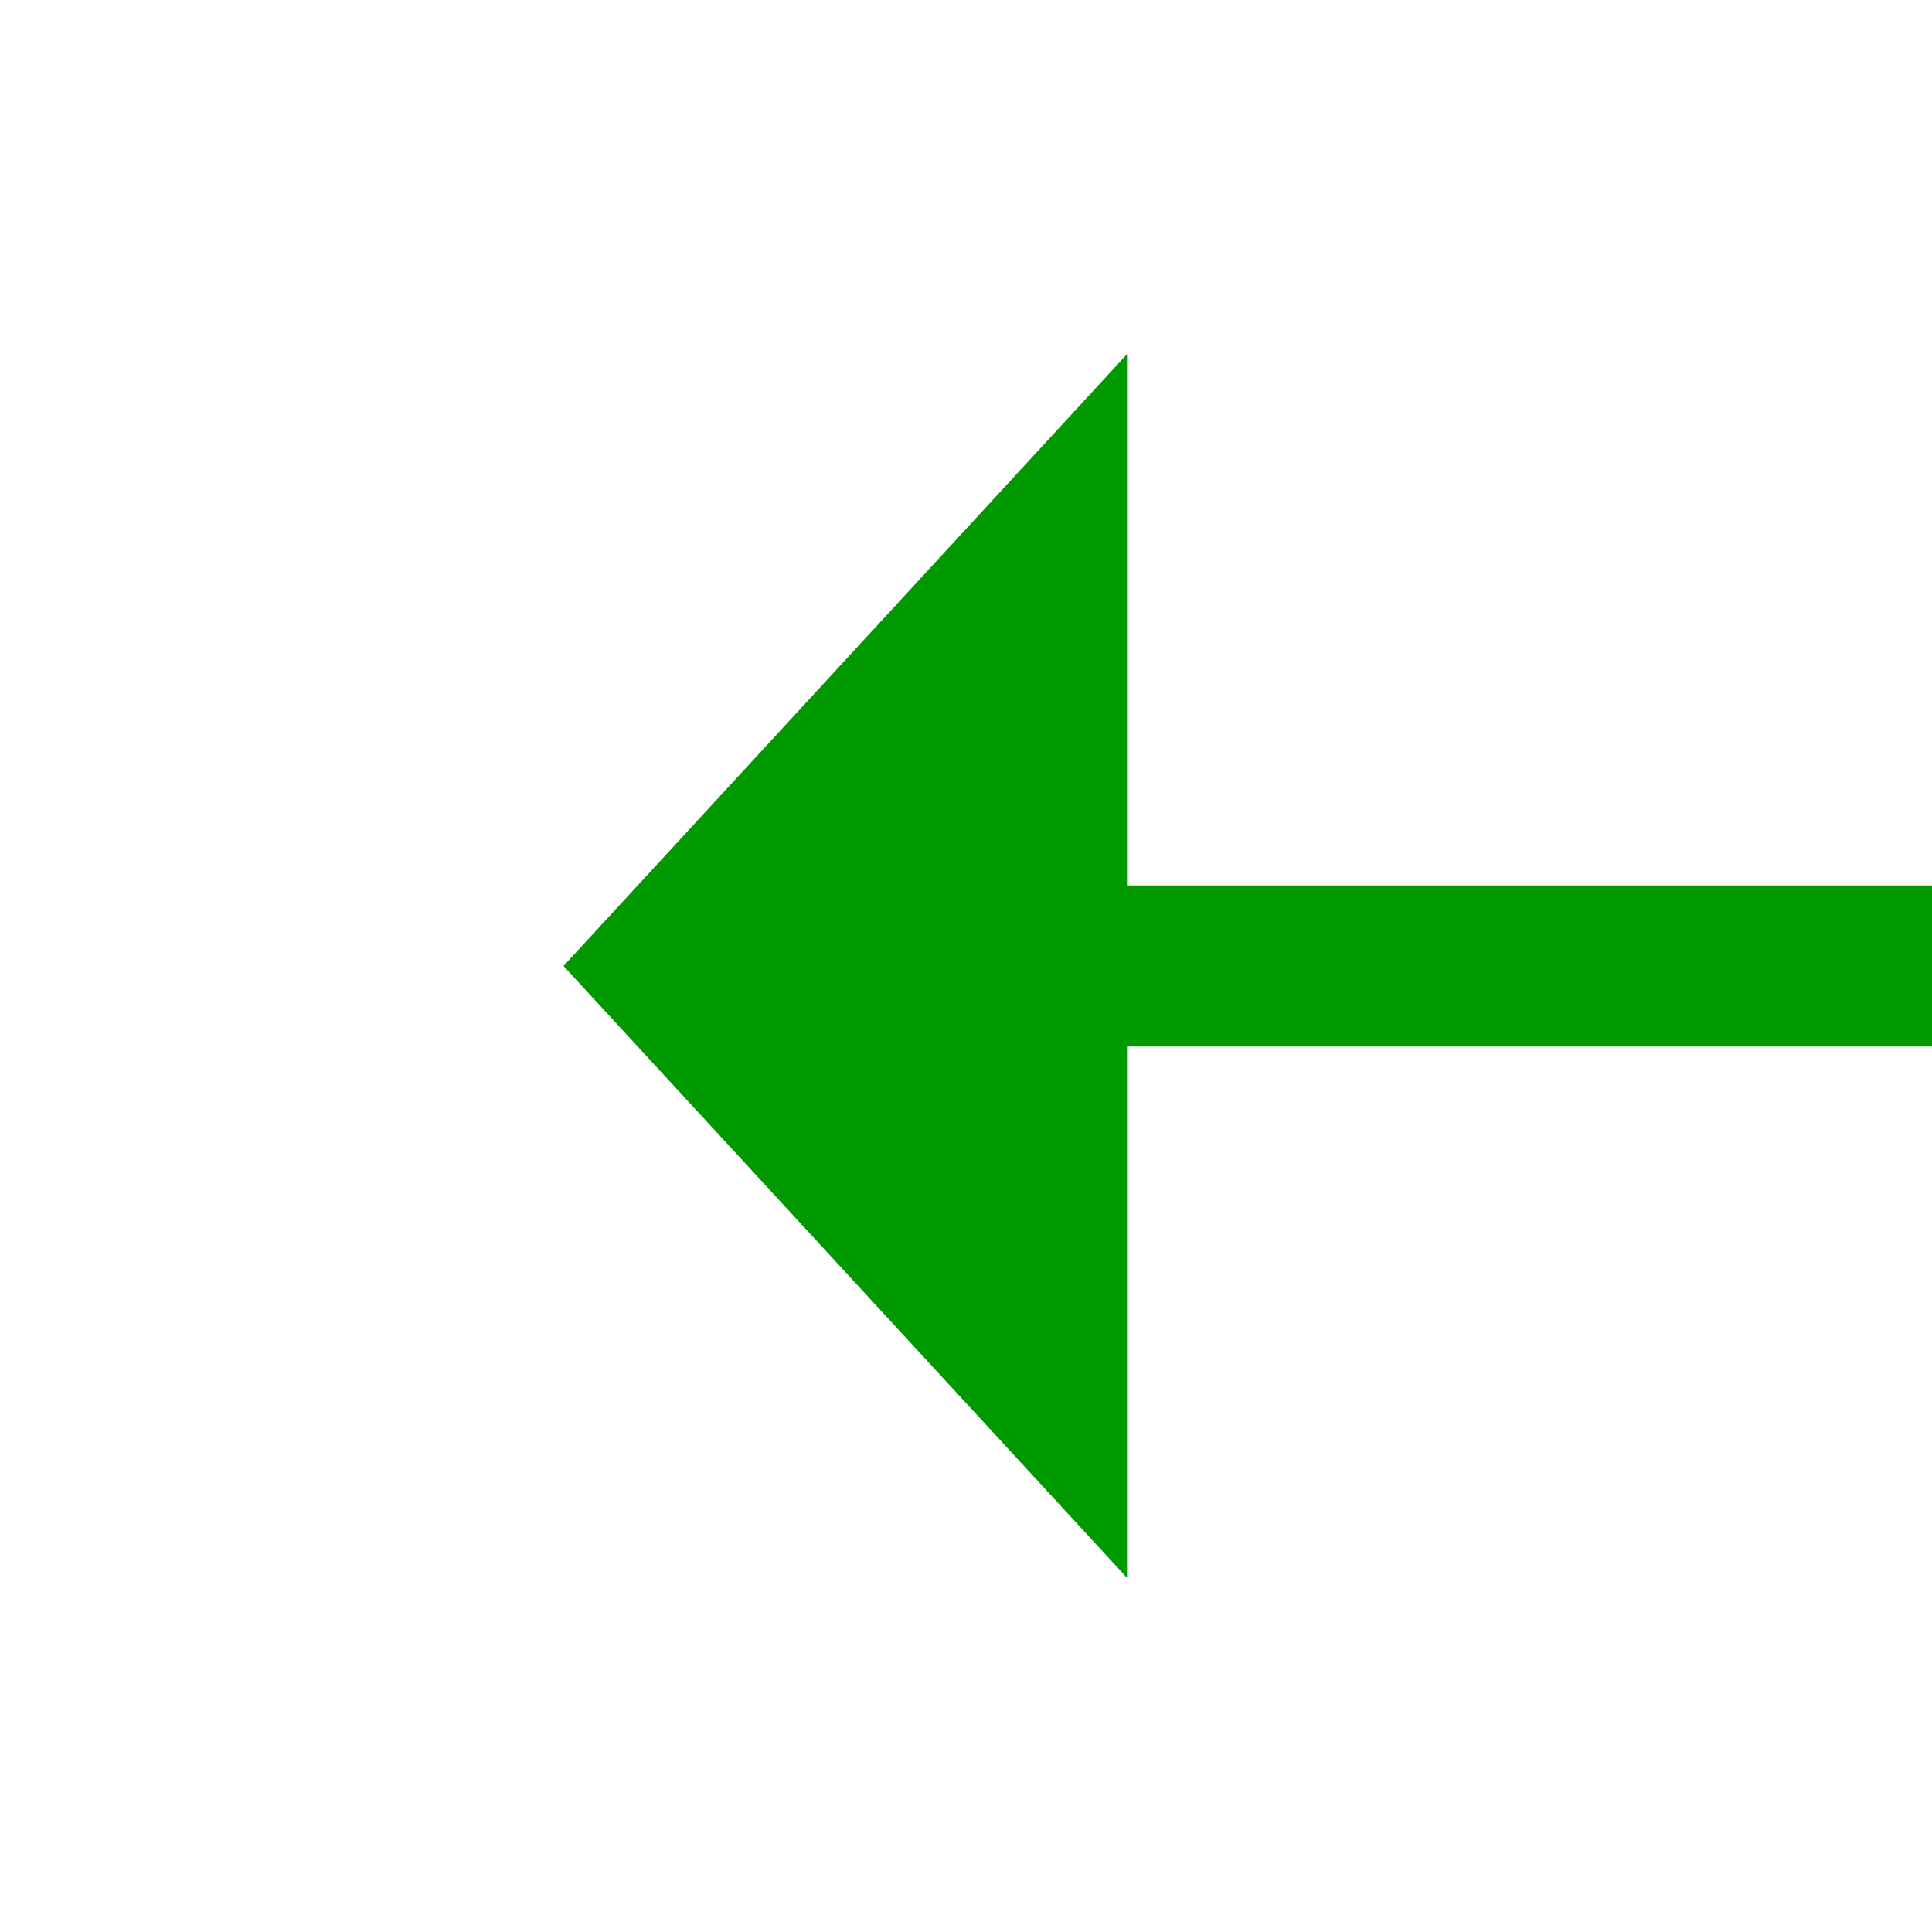
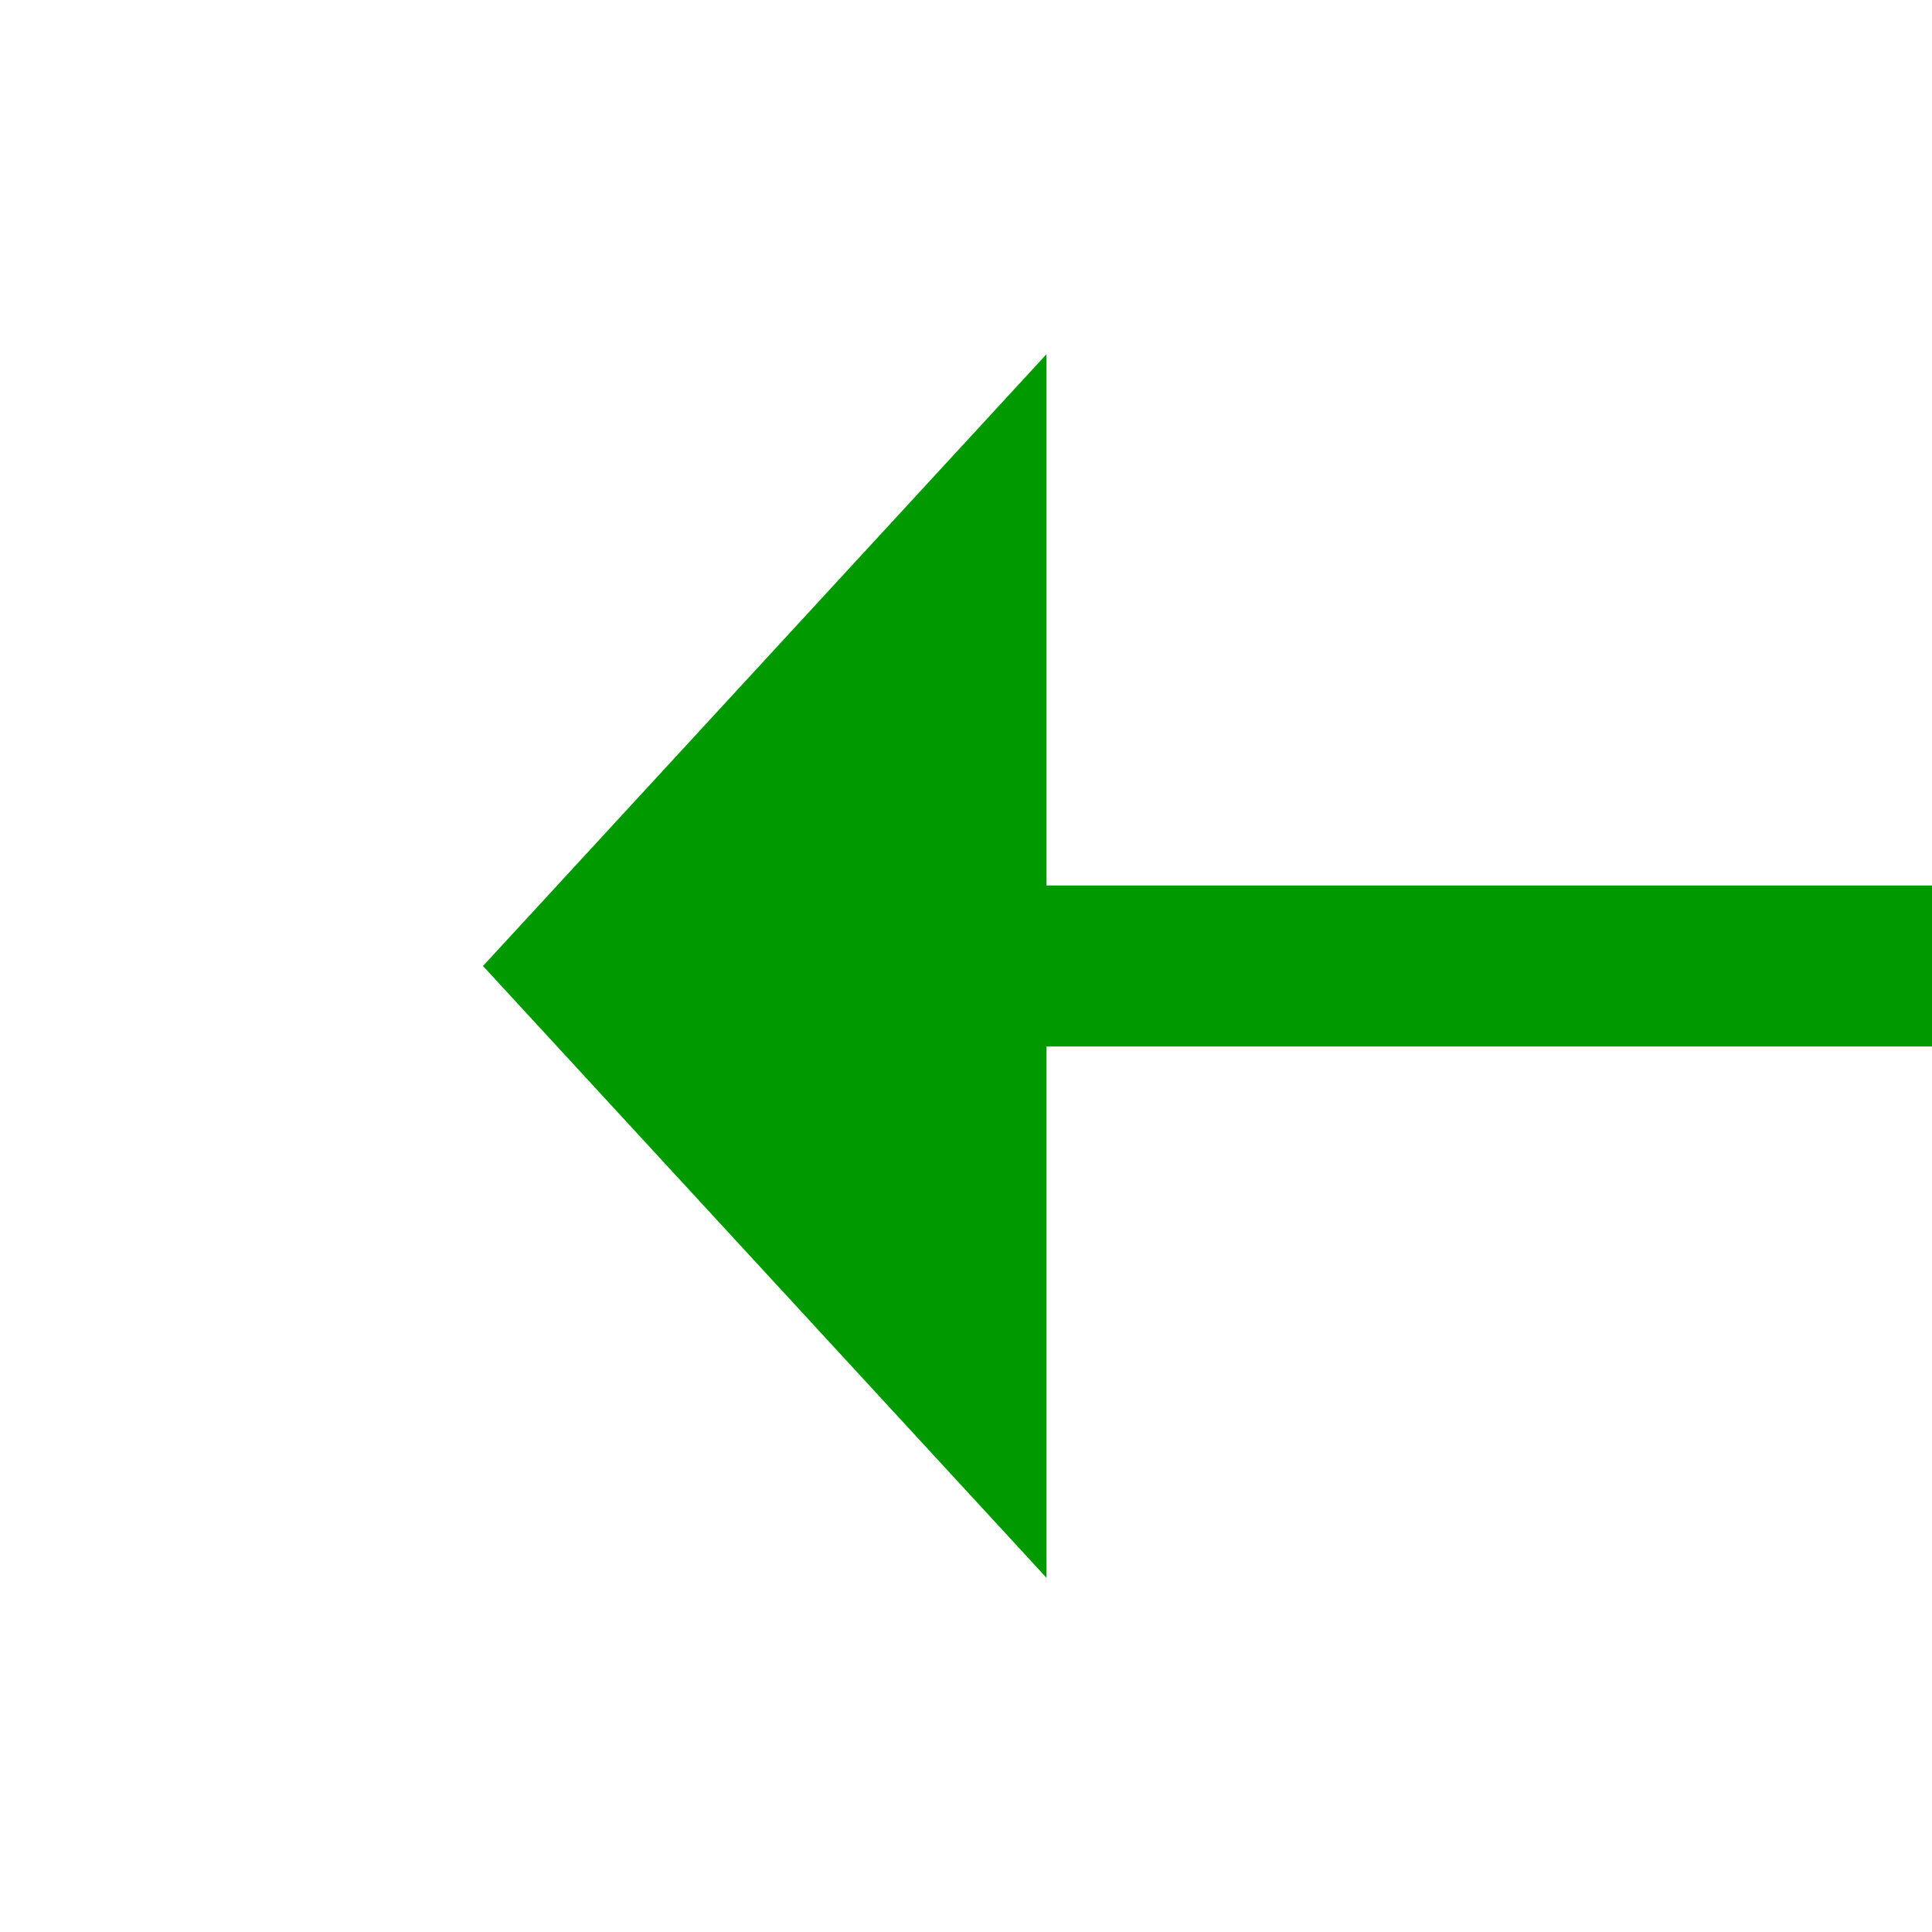
- <svg xmlns="http://www.w3.org/2000/svg" version="1.1" width="24px" height="24px" preserveAspectRatio="xMinYMid meet" viewBox="584 439  24 22">
-   <g transform="matrix(0 1 -1 0 1046 -146 )">
-     <path d="M 588.4 448  L 596 455  L 603.6 448  L 588.4 448  Z " fill-rule="nonzero" fill="#009900" stroke="none" />
-     <path d="M 596 395  L 596 449  " stroke-width="2" stroke="#009900" fill="none" />
+ <svg xmlns="http://www.w3.org/2000/svg" version="1.1" width="24px" height="24px" preserveAspectRatio="xMinYMid meet" viewBox="248 325  24 22">
+   <g transform="matrix(0 1 -1 0 596 76 )">
+     <path d="M 252.4 335  L 260 342  L 267.6 335  L 252.4 335  Z " fill-rule="nonzero" fill="#009900" stroke="none" />
+     <path d="M 260 282  L 260 336  " stroke-width="2" stroke="#009900" fill="none" />
  </g>
</svg>
